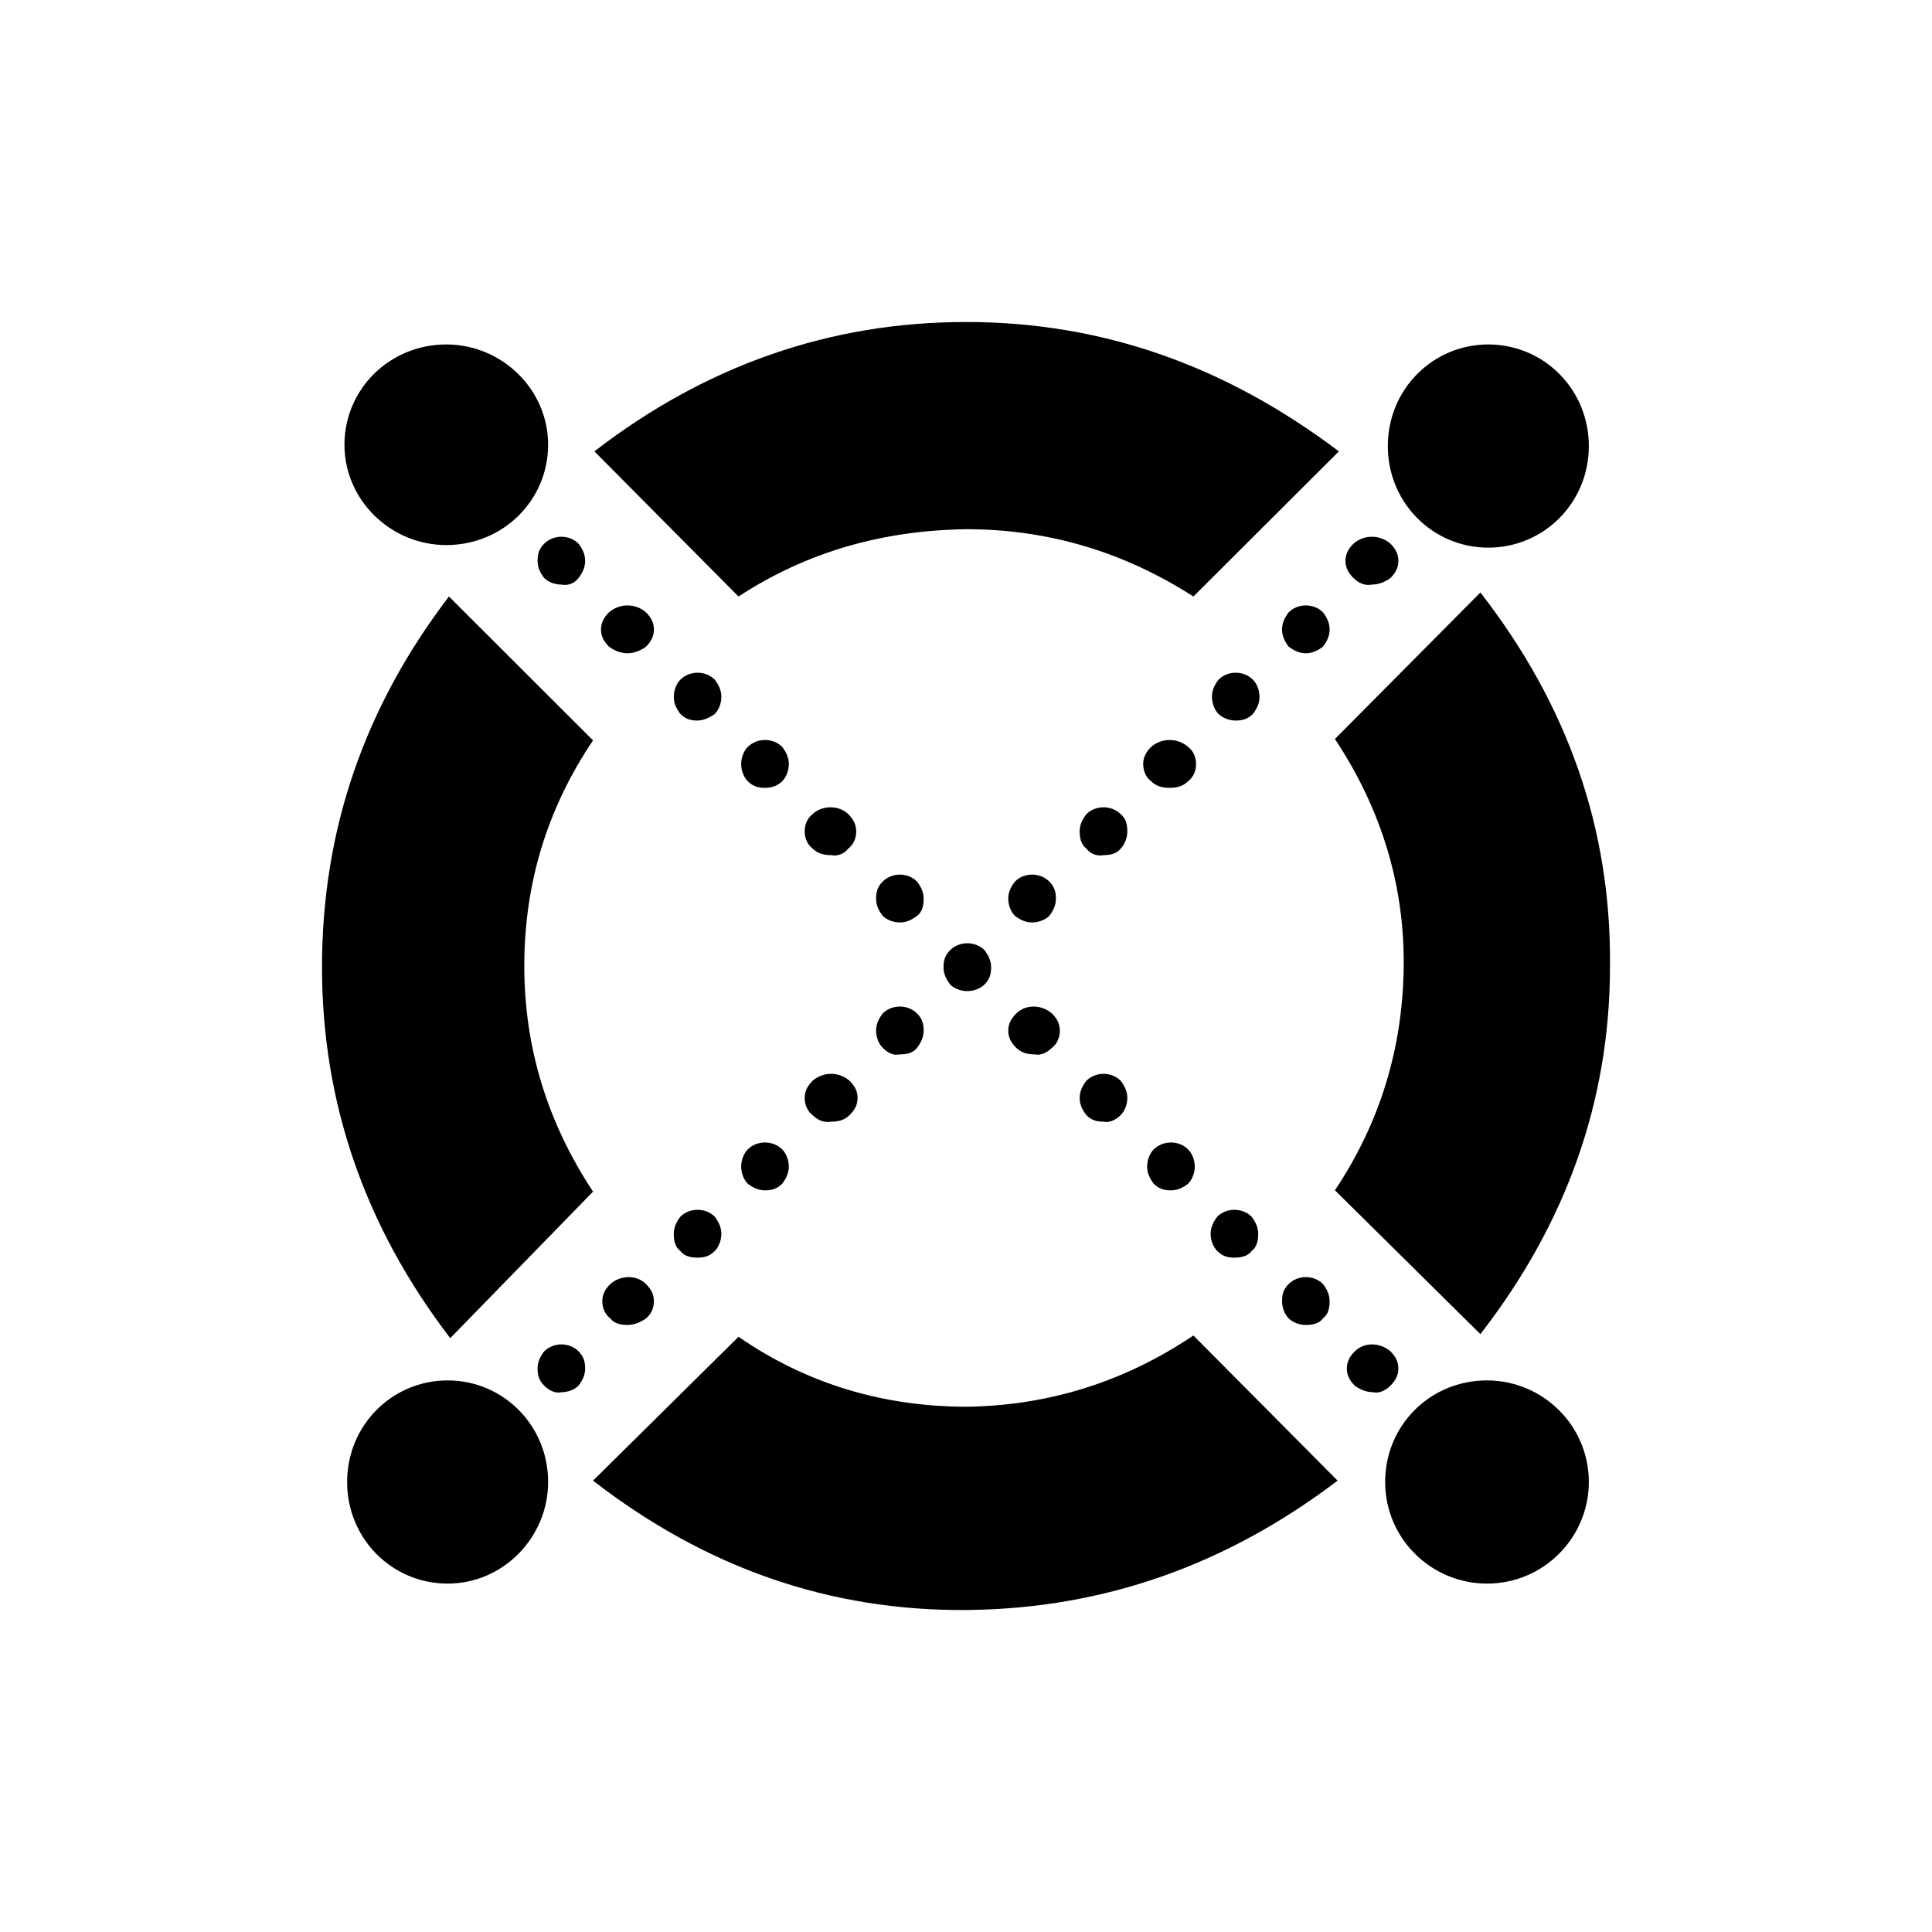
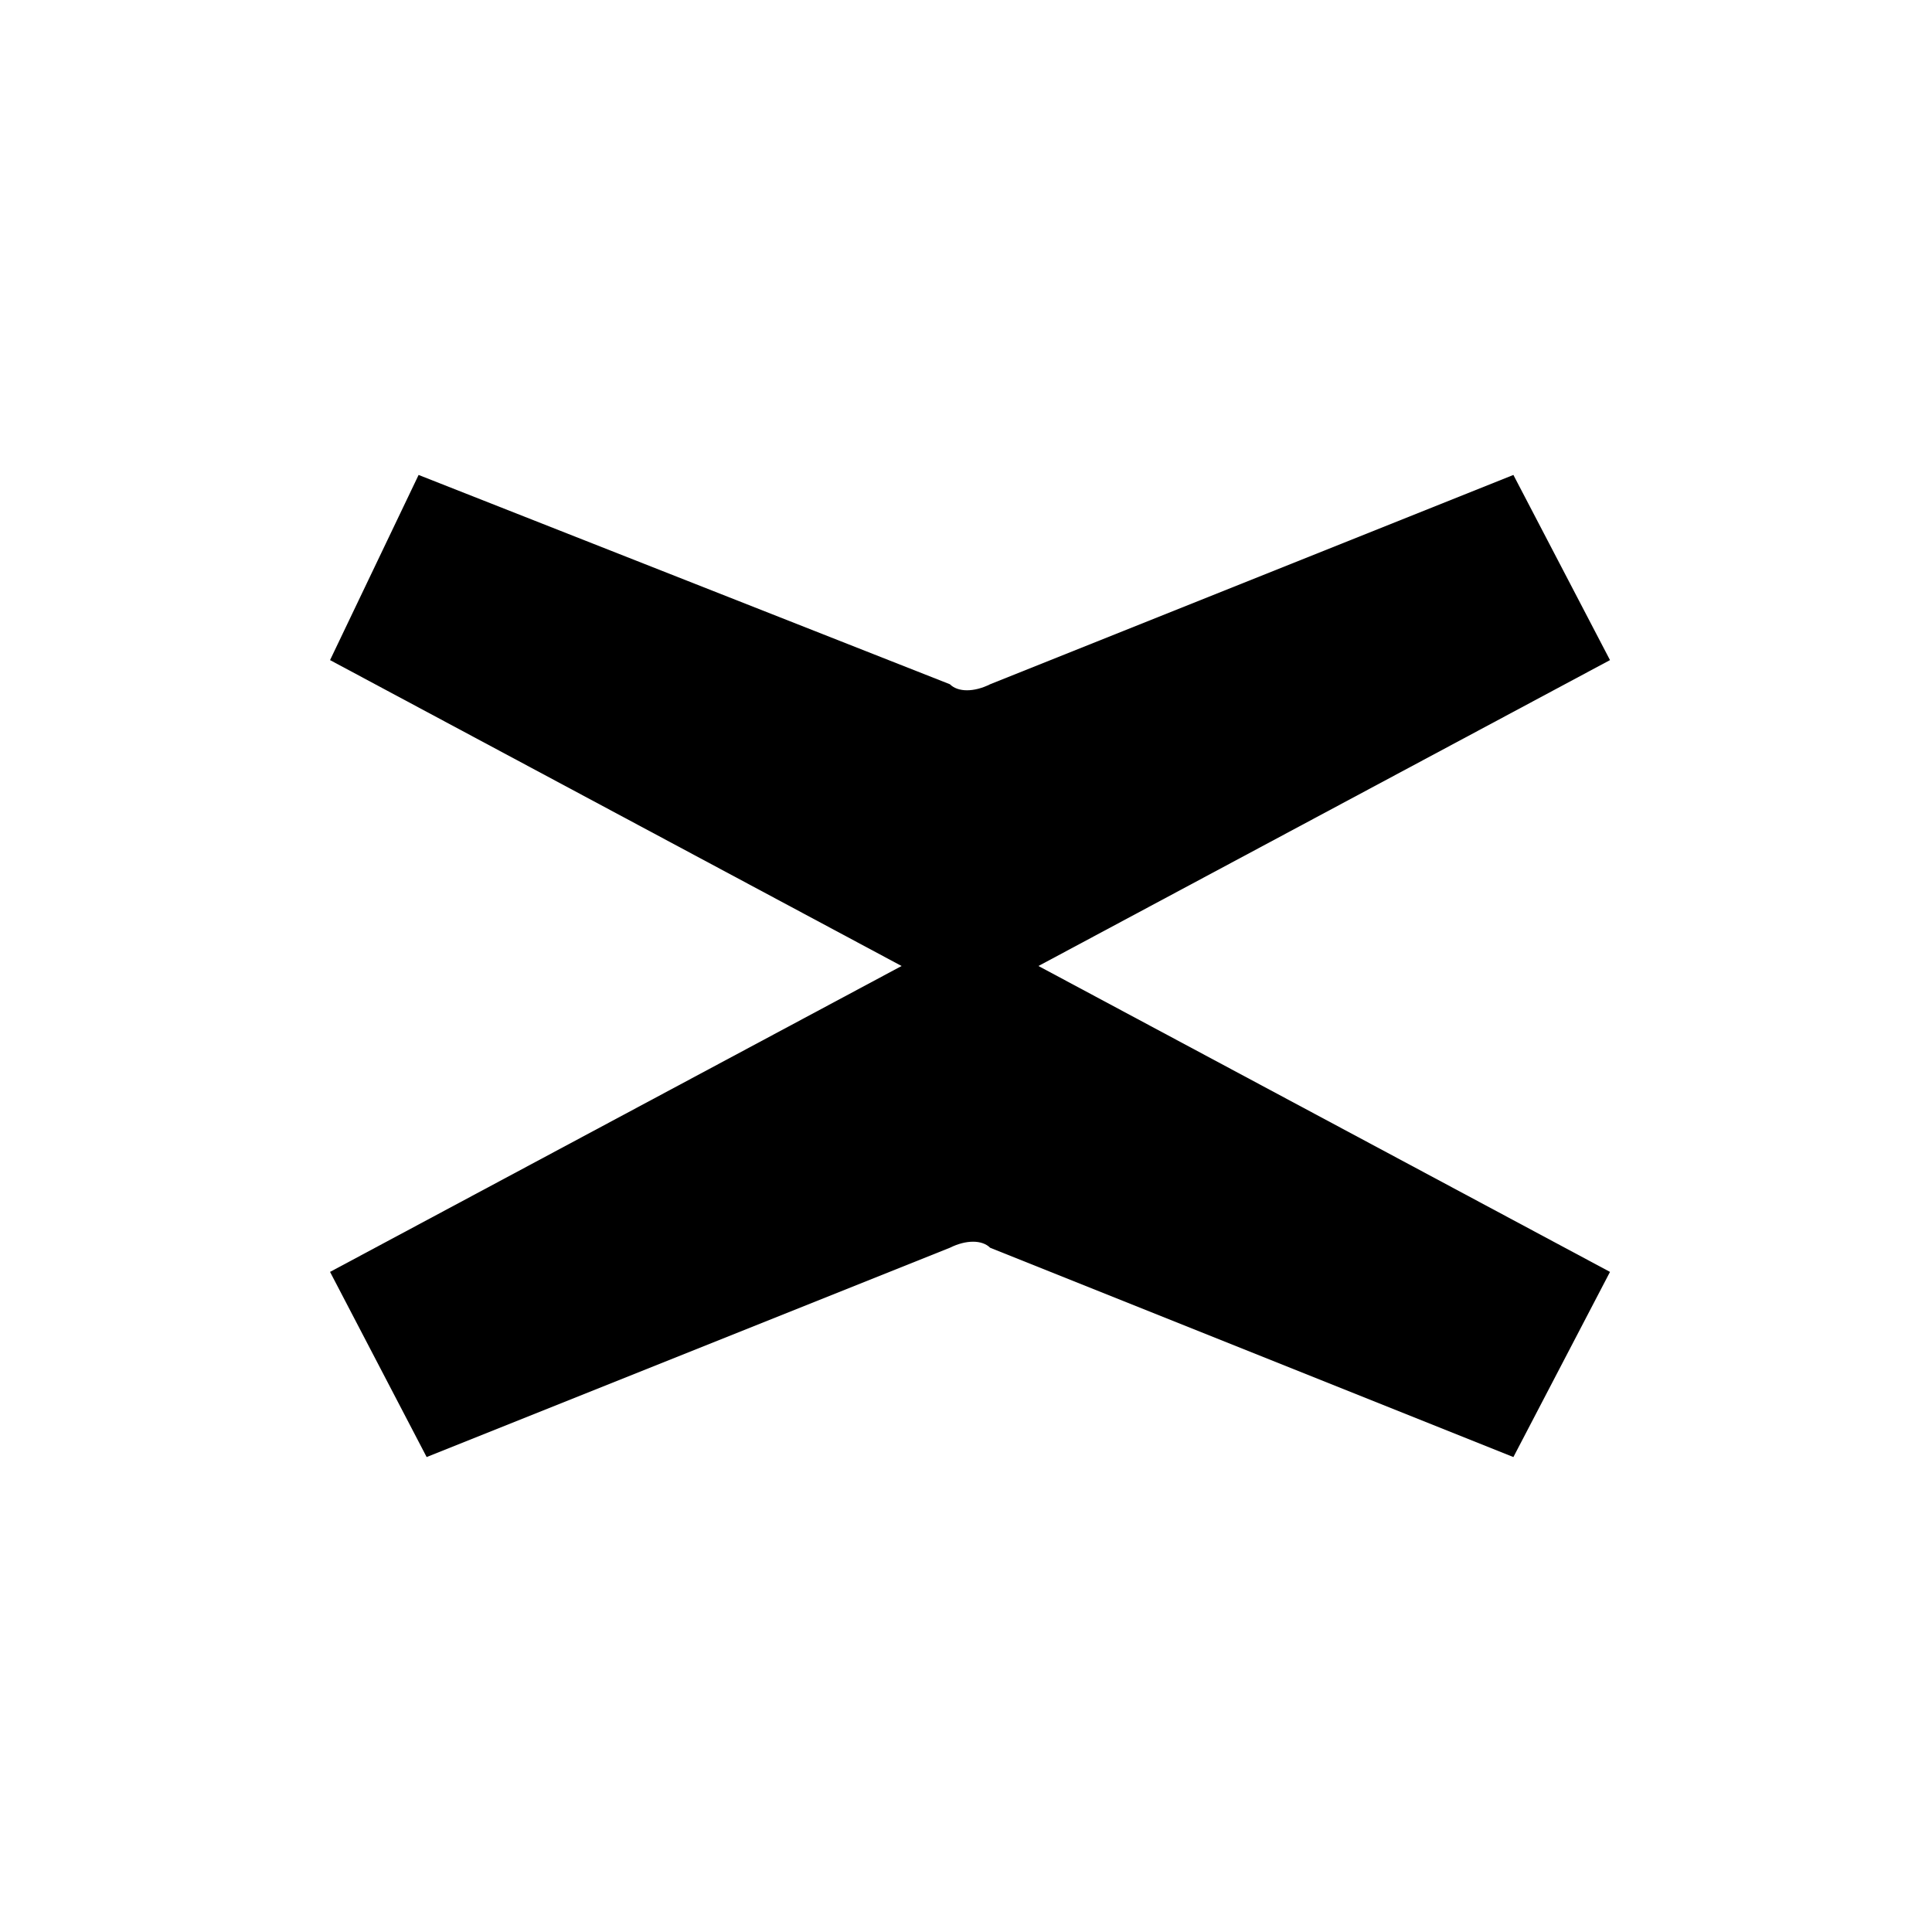
- <svg width="24" height="24" viewBox="0 0 24 24" fill="none">
-   <path fill-rule="evenodd" clip-rule="evenodd" d="M9.174 7.41C10.029 6.852 10.965 6.59 12 6.574C13.018 6.574 13.955 6.852 14.825 7.41L16.632 5.607C15.22 4.541 13.692 4 12 4C10.308 4 8.764 4.541 7.384 5.607L9.174 7.41ZM16.813 7.18C16.747 7.115 16.714 7.049 16.714 6.967C16.714 6.885 16.747 6.82 16.813 6.754C16.944 6.639 17.141 6.639 17.273 6.754C17.338 6.82 17.371 6.885 17.371 6.967C17.371 7.049 17.338 7.115 17.273 7.18C17.207 7.229 17.125 7.262 17.043 7.262C16.961 7.279 16.878 7.246 16.813 7.18ZM16.008 8.033C15.959 7.967 15.926 7.902 15.926 7.82C15.926 7.738 15.959 7.672 16.008 7.607C16.123 7.492 16.32 7.492 16.435 7.607C16.484 7.672 16.517 7.738 16.517 7.82C16.517 7.902 16.484 7.967 16.435 8.033C16.369 8.082 16.304 8.115 16.221 8.115C16.139 8.115 16.074 8.082 16.008 8.033ZM15.055 8.656C15.055 8.738 15.088 8.82 15.137 8.869C15.187 8.918 15.269 8.951 15.351 8.951C15.433 8.951 15.499 8.934 15.564 8.869C15.614 8.803 15.646 8.738 15.646 8.656C15.646 8.574 15.614 8.492 15.564 8.443C15.449 8.328 15.252 8.328 15.137 8.443C15.088 8.508 15.055 8.574 15.055 8.656ZM14.3 9.705C14.234 9.655 14.201 9.574 14.201 9.492C14.201 9.41 14.234 9.344 14.3 9.278C14.431 9.164 14.628 9.164 14.759 9.278C14.825 9.328 14.858 9.41 14.858 9.492C14.858 9.574 14.825 9.655 14.759 9.705C14.694 9.77 14.612 9.787 14.53 9.787C14.447 9.787 14.365 9.77 14.3 9.705ZM13.412 10.328C13.412 10.409 13.429 10.491 13.495 10.541C13.544 10.606 13.626 10.639 13.708 10.623C13.79 10.623 13.872 10.606 13.922 10.541C13.971 10.491 14.004 10.409 14.004 10.328C14.004 10.245 13.987 10.164 13.922 10.114C13.807 10 13.61 10 13.495 10.114C13.445 10.18 13.412 10.245 13.412 10.328ZM12.525 11.164C12.525 11.082 12.558 11.016 12.608 10.951C12.723 10.836 12.92 10.836 13.035 10.951C13.1 11.016 13.117 11.082 13.117 11.164C13.117 11.246 13.084 11.312 13.035 11.377C12.985 11.426 12.903 11.459 12.821 11.459C12.739 11.459 12.673 11.426 12.608 11.377C12.558 11.328 12.525 11.246 12.525 11.164ZM10.883 12.803C10.883 12.885 10.916 12.967 10.965 13.016C11.031 13.082 11.096 13.114 11.178 13.098C11.261 13.098 11.343 13.082 11.392 13.016C11.441 12.951 11.474 12.885 11.474 12.803C11.474 12.721 11.458 12.655 11.392 12.59C11.277 12.475 11.08 12.475 10.965 12.59C10.916 12.655 10.883 12.721 10.883 12.803ZM10.094 13.852C10.029 13.803 9.996 13.721 9.996 13.639C9.996 13.557 10.029 13.492 10.094 13.426C10.226 13.311 10.423 13.311 10.554 13.426C10.62 13.492 10.653 13.557 10.653 13.639C10.653 13.721 10.62 13.787 10.554 13.852C10.489 13.918 10.406 13.934 10.324 13.934C10.242 13.95 10.16 13.918 10.094 13.852ZM9.207 14.492C9.207 14.573 9.24 14.655 9.289 14.705C9.355 14.754 9.421 14.787 9.503 14.787C9.585 14.787 9.651 14.77 9.717 14.705C9.766 14.639 9.799 14.573 9.799 14.492C9.799 14.41 9.766 14.328 9.717 14.278C9.602 14.164 9.404 14.164 9.289 14.278C9.24 14.328 9.207 14.41 9.207 14.492ZM8.452 15.541C8.386 15.491 8.37 15.409 8.37 15.328C8.37 15.245 8.402 15.18 8.452 15.114C8.567 15 8.764 15 8.879 15.114C8.928 15.18 8.961 15.245 8.961 15.328C8.961 15.409 8.928 15.491 8.879 15.541C8.813 15.606 8.747 15.623 8.665 15.623C8.583 15.623 8.501 15.606 8.452 15.541ZM7.482 16.164C7.482 16.246 7.515 16.328 7.581 16.377C7.63 16.443 7.712 16.459 7.795 16.459C7.877 16.459 7.959 16.426 8.025 16.377C8.09 16.328 8.123 16.246 8.123 16.164C8.123 16.082 8.09 16.016 8.025 15.951C7.91 15.836 7.712 15.836 7.581 15.951C7.515 16.016 7.482 16.082 7.482 16.164ZM6.76 17.213C6.694 17.147 6.678 17.082 6.678 17C6.678 16.918 6.71 16.852 6.76 16.787C6.875 16.672 7.072 16.672 7.187 16.787C7.252 16.852 7.269 16.918 7.269 17C7.269 17.082 7.236 17.147 7.187 17.213C7.137 17.262 7.055 17.295 6.973 17.295C6.907 17.311 6.825 17.279 6.76 17.213ZM7.269 6.967C7.269 7.049 7.236 7.115 7.187 7.18C7.137 7.246 7.055 7.279 6.973 7.262C6.891 7.262 6.809 7.229 6.76 7.18C6.71 7.115 6.678 7.049 6.678 6.967C6.678 6.885 6.694 6.82 6.76 6.754C6.875 6.639 7.072 6.639 7.187 6.754C7.236 6.82 7.269 6.885 7.269 6.967ZM8.025 8.033C8.09 7.967 8.123 7.902 8.123 7.82C8.123 7.738 8.09 7.672 8.025 7.607C7.893 7.492 7.696 7.492 7.565 7.607C7.499 7.672 7.466 7.738 7.466 7.82C7.466 7.902 7.499 7.967 7.565 8.033C7.63 8.082 7.712 8.115 7.795 8.115C7.877 8.115 7.959 8.082 8.025 8.033ZM8.961 8.656C8.961 8.738 8.928 8.82 8.879 8.869C8.813 8.918 8.731 8.951 8.665 8.951C8.583 8.951 8.517 8.934 8.452 8.869C8.402 8.803 8.37 8.738 8.37 8.656C8.37 8.574 8.402 8.492 8.452 8.443C8.567 8.328 8.764 8.328 8.879 8.443C8.928 8.508 8.961 8.574 8.961 8.656ZM9.717 9.705C9.766 9.655 9.799 9.574 9.799 9.492C9.799 9.41 9.766 9.344 9.717 9.278C9.602 9.164 9.404 9.164 9.289 9.278C9.24 9.328 9.207 9.41 9.207 9.492C9.207 9.574 9.24 9.655 9.289 9.705C9.355 9.77 9.421 9.787 9.503 9.787C9.569 9.787 9.651 9.77 9.717 9.705ZM10.636 10.328C10.636 10.409 10.604 10.491 10.538 10.541C10.489 10.606 10.406 10.639 10.324 10.623C10.242 10.623 10.16 10.606 10.094 10.541C10.029 10.491 9.996 10.409 9.996 10.328C9.996 10.245 10.029 10.164 10.094 10.114C10.209 10 10.423 10 10.538 10.114C10.604 10.18 10.636 10.245 10.636 10.328ZM11.474 11.164C11.474 11.082 11.441 11.016 11.392 10.951C11.277 10.836 11.08 10.836 10.965 10.951C10.899 11.016 10.883 11.082 10.883 11.164C10.883 11.246 10.916 11.312 10.965 11.377C11.014 11.426 11.096 11.459 11.178 11.459C11.261 11.459 11.326 11.426 11.392 11.377C11.458 11.328 11.474 11.246 11.474 11.164ZM12.312 12.017C12.312 12.098 12.296 12.164 12.23 12.23C12.181 12.279 12.098 12.312 12.016 12.312C11.934 12.312 11.852 12.279 11.803 12.23C11.753 12.164 11.721 12.098 11.721 12.017C11.721 11.934 11.737 11.869 11.803 11.803C11.918 11.689 12.115 11.689 12.23 11.803C12.279 11.869 12.312 11.934 12.312 12.017ZM13.068 13.016C13.133 12.967 13.166 12.885 13.166 12.803C13.166 12.721 13.133 12.655 13.068 12.59C12.936 12.475 12.739 12.475 12.624 12.59C12.558 12.655 12.525 12.721 12.525 12.803C12.525 12.885 12.558 12.951 12.624 13.016C12.69 13.082 12.772 13.098 12.854 13.098C12.92 13.114 13.002 13.082 13.068 13.016ZM14.004 13.639C14.004 13.721 13.971 13.803 13.922 13.852C13.856 13.918 13.774 13.95 13.708 13.934C13.626 13.934 13.56 13.918 13.495 13.852C13.445 13.787 13.412 13.721 13.412 13.639C13.412 13.557 13.445 13.492 13.495 13.426C13.61 13.311 13.807 13.311 13.922 13.426C13.971 13.492 14.004 13.557 14.004 13.639ZM14.759 14.705C14.809 14.655 14.842 14.573 14.842 14.492C14.842 14.41 14.809 14.328 14.759 14.278C14.645 14.164 14.447 14.164 14.332 14.278C14.283 14.328 14.25 14.41 14.25 14.492C14.25 14.573 14.283 14.639 14.332 14.705C14.398 14.77 14.464 14.787 14.546 14.787C14.628 14.787 14.694 14.754 14.759 14.705ZM15.63 15.328C15.63 15.409 15.614 15.491 15.548 15.541C15.499 15.606 15.417 15.623 15.335 15.623C15.252 15.623 15.187 15.606 15.121 15.541C15.072 15.491 15.039 15.409 15.039 15.328C15.039 15.245 15.072 15.18 15.121 15.114C15.236 15 15.433 15 15.548 15.114C15.597 15.18 15.63 15.245 15.63 15.328ZM16.435 16.377C16.501 16.328 16.517 16.246 16.517 16.164C16.517 16.082 16.484 16.016 16.435 15.951C16.32 15.836 16.123 15.836 16.008 15.951C15.942 16.016 15.926 16.082 15.926 16.164C15.926 16.246 15.959 16.328 16.008 16.377C16.057 16.426 16.139 16.459 16.221 16.459C16.304 16.459 16.386 16.443 16.435 16.377ZM17.371 17C17.371 17.082 17.338 17.147 17.273 17.213C17.207 17.279 17.125 17.311 17.059 17.295C16.977 17.295 16.895 17.262 16.829 17.213C16.764 17.147 16.731 17.082 16.731 17C16.731 16.918 16.764 16.852 16.829 16.787C16.944 16.672 17.141 16.672 17.273 16.787C17.338 16.852 17.371 16.918 17.371 17ZM6.513 12C6.513 13 6.793 13.934 7.367 14.803L5.593 16.623C4.526 15.229 4 13.688 4 12.016C4 10.311 4.526 8.787 5.577 7.41L7.367 9.197C6.793 10.049 6.513 10.983 6.513 12ZM14.825 16.59C13.971 17.164 13.035 17.459 12.016 17.475C10.981 17.475 10.029 17.196 9.174 16.606L7.367 18.393C8.764 19.475 10.308 20.016 12.016 20C13.708 19.983 15.236 19.442 16.616 18.393L14.825 16.59ZM17.437 12.032C17.453 11 17.158 10.049 16.583 9.18L18.39 7.36C19.474 8.754 20.016 10.295 20 12C20 13.672 19.458 15.196 18.39 16.573L16.583 14.786C17.141 13.95 17.421 13.032 17.437 12.032ZM18.472 17.148C19.162 17.148 19.737 17.705 19.737 18.41C19.737 19.098 19.178 19.672 18.472 19.672C17.782 19.672 17.207 19.115 17.207 18.41C17.207 17.705 17.766 17.148 18.472 17.148ZM6.809 18.41C6.809 17.705 6.25 17.148 5.561 17.148C4.871 17.148 4.312 17.705 4.312 18.41C4.312 19.115 4.871 19.672 5.561 19.672C6.25 19.672 6.809 19.098 6.809 18.41ZM18.488 4.279C19.178 4.279 19.737 4.836 19.737 5.541C19.737 6.246 19.178 6.803 18.488 6.803C17.799 6.803 17.24 6.246 17.24 5.541C17.24 4.836 17.799 4.279 18.488 4.279ZM6.809 5.525C6.809 4.836 6.234 4.279 5.544 4.279C4.838 4.279 4.279 4.836 4.279 5.525C4.279 6.213 4.854 6.771 5.544 6.771C6.25 6.771 6.809 6.213 6.809 5.525Z" fill="black" />
+ <svg xmlns="http://www.w3.org/2000/svg" width="24" height="24" version="1.1" id="Layer_1" x="0px" y="0px" viewBox="0 0 24 24" xml:space="preserve">
+   <path fill="#000000" d="M12.9,12l7.1-3.8l-1.2-2.3l-6.5,2.6c-0.2,0.1-0.4,0.1-0.5,0L5.2,5.9L4.1,8.2l7.1,3.8l-7.1,3.8l1.2,2.3l6.5-2.6  c0.2-0.1,0.4-0.1,0.5,0l6.5,2.6l1.2-2.3L12.9,12z" />
</svg>
